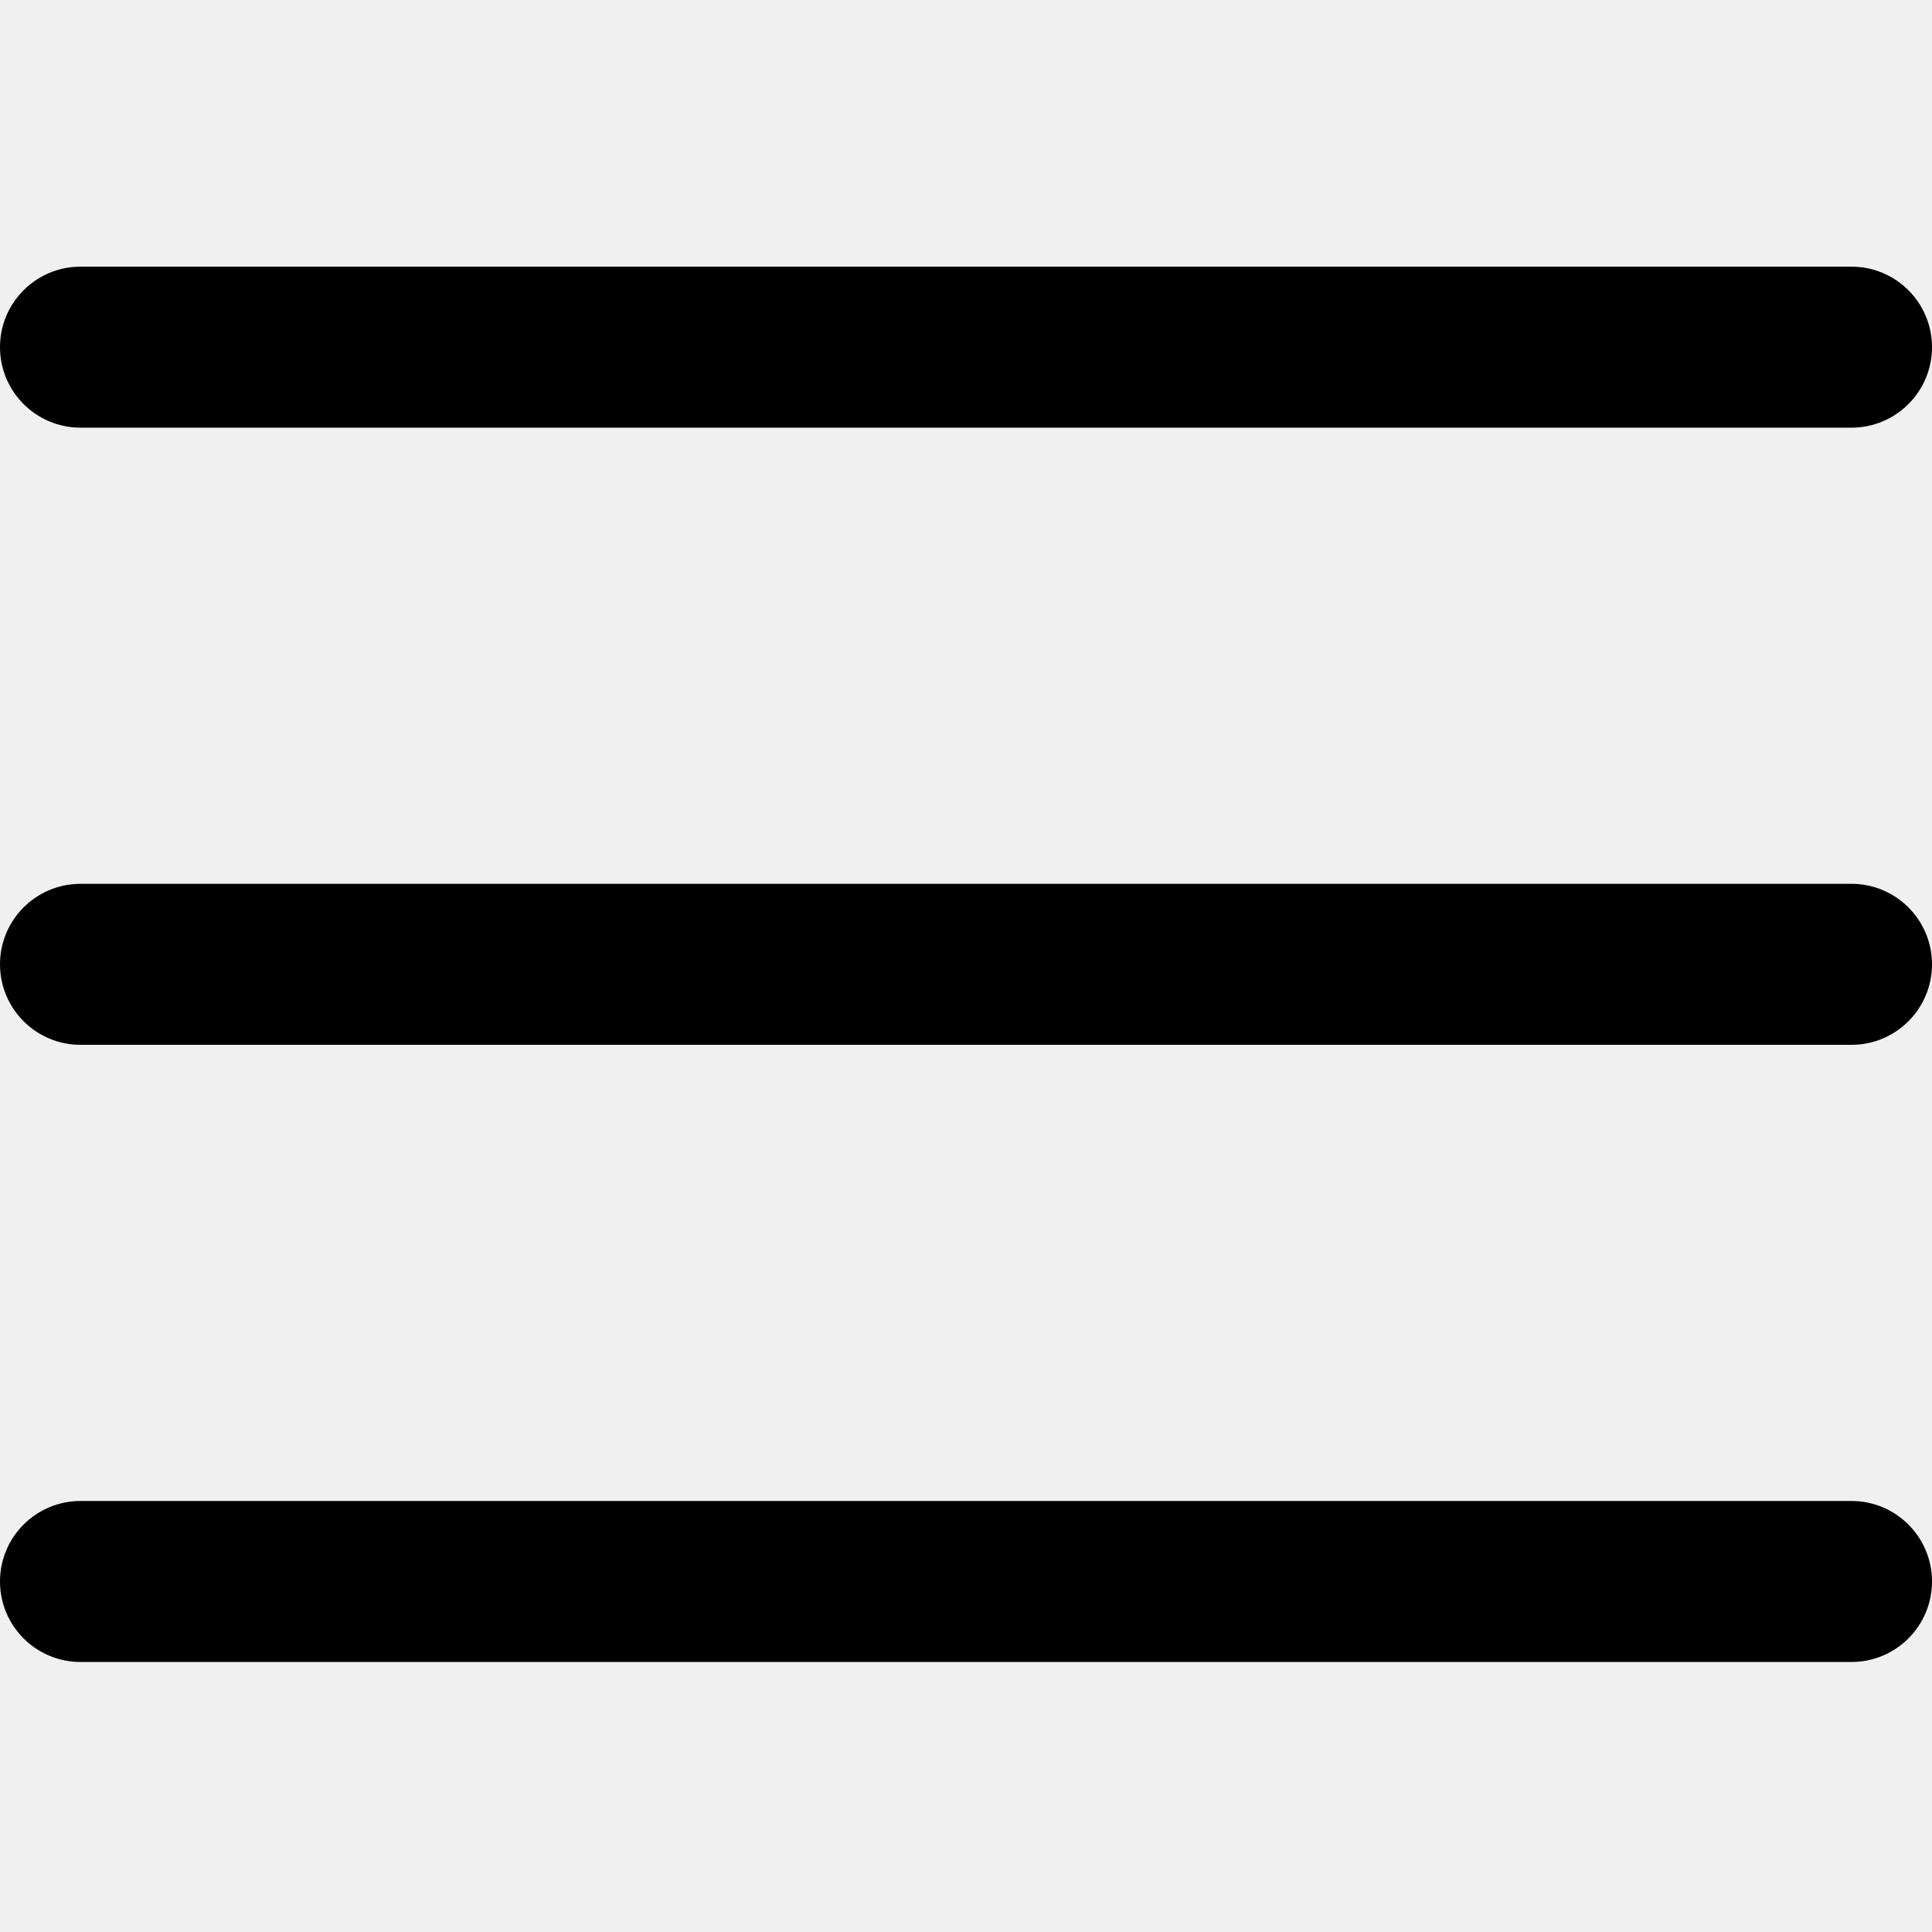
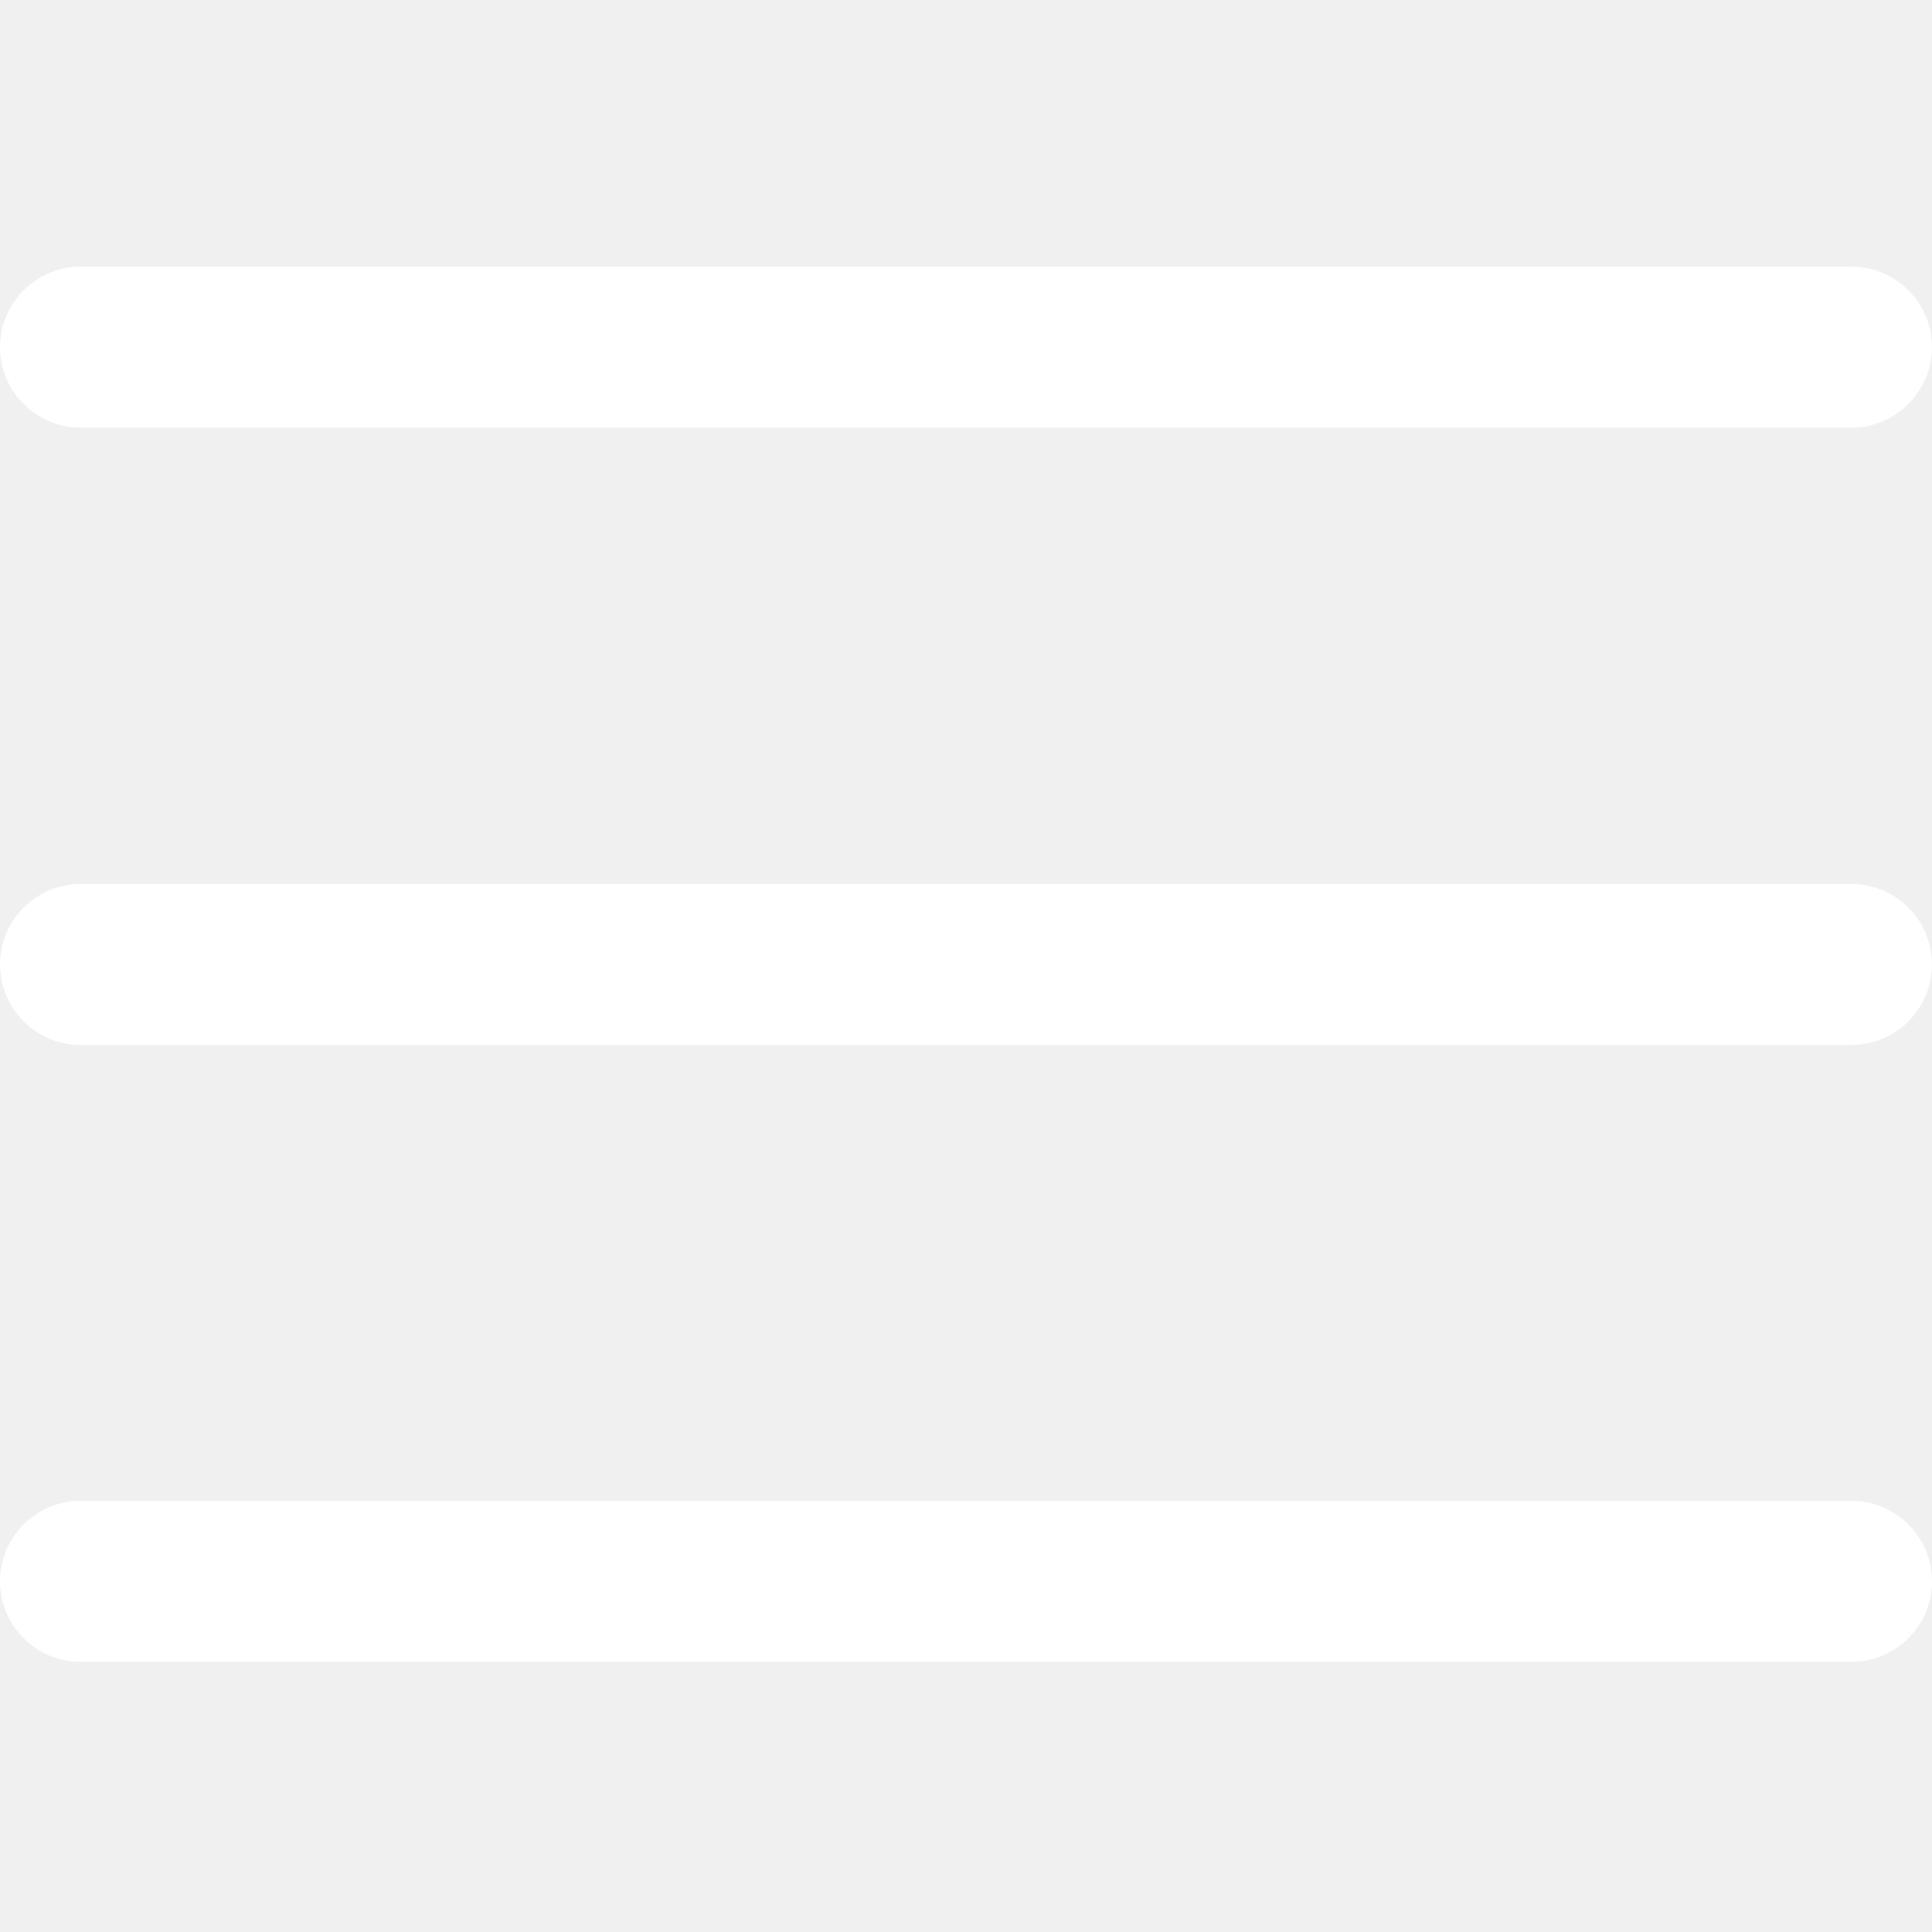
- <svg xmlns="http://www.w3.org/2000/svg" height="384pt" viewBox="0 -53 384 384" width="384pt">
-   <path d="m368 154.668h-352c-8.832 0-16-7.168-16-16s7.168-16 16-16h352c8.832 0 16 7.168 16 16s-7.168 16-16 16zm0 0" />
-   <path d="m368 32h-352c-8.832 0-16-7.168-16-16s7.168-16 16-16h352c8.832 0 16 7.168 16 16s-7.168 16-16 16zm0 0" />
-   <path d="m368 277.332h-352c-8.832 0-16-7.168-16-16s7.168-16 16-16h352c8.832 0 16 7.168 16 16s-7.168 16-16 16zm0 0" />
+ <svg xmlns="http://www.w3.org/2000/svg" version="1.1" id="Calque_1" x="0px" y="0px" viewBox="0 0 384 384" style="enable-background:new 0 0 384 384;" xml:space="preserve">
+   <style type="text/css">
+ 	.st0{fill:#FFFFFF;}
+ </style>
+   <path class="st0" d="M368,207.7H16c-8.8,0-16-7.2-16-16s7.2-16,16-16h352c8.8,0,16,7.2,16,16S376.8,207.7,368,207.7z" />
+   <path class="st0" d="M368,85H16C7.2,85,0,77.8,0,69s7.2-16,16-16h352c8.8,0,16,7.2,16,16S376.8,85,368,85z" />
+   <path class="st0" d="M368,330.3H16c-8.8,0-16-7.2-16-16s7.2-16,16-16h352c8.8,0,16,7.2,16,16S376.8,330.3,368,330.3z" />
</svg>
